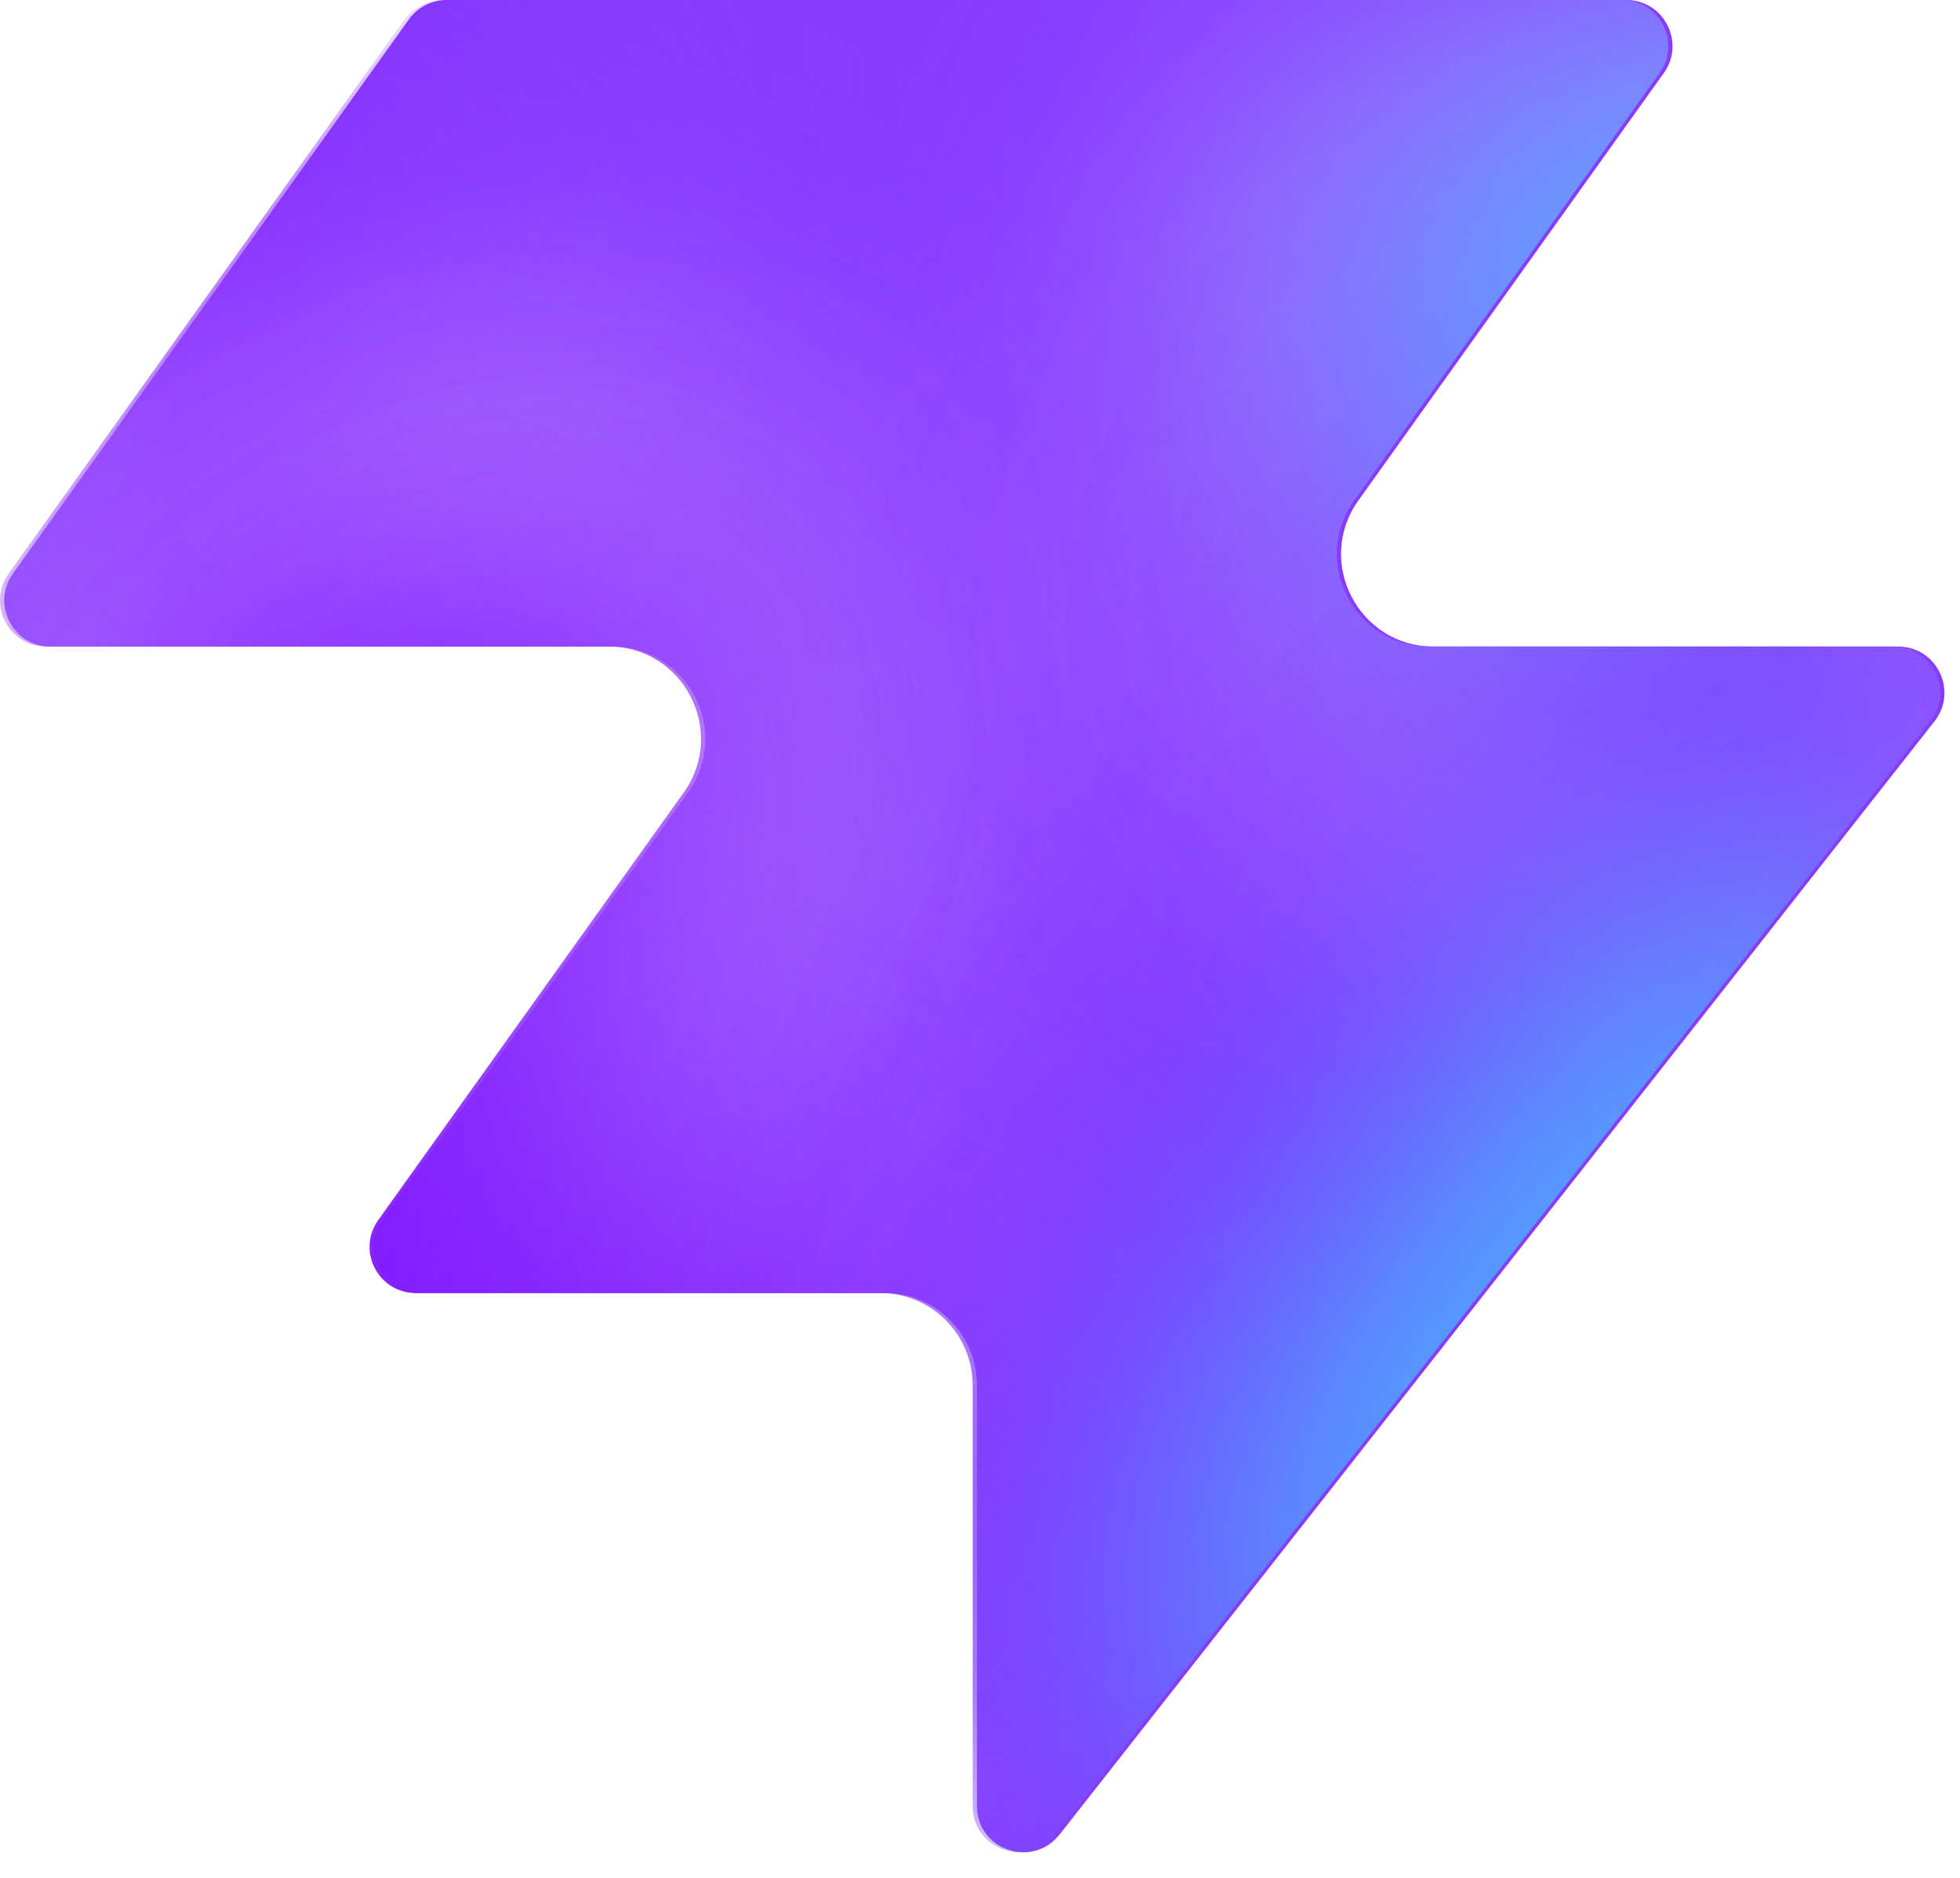
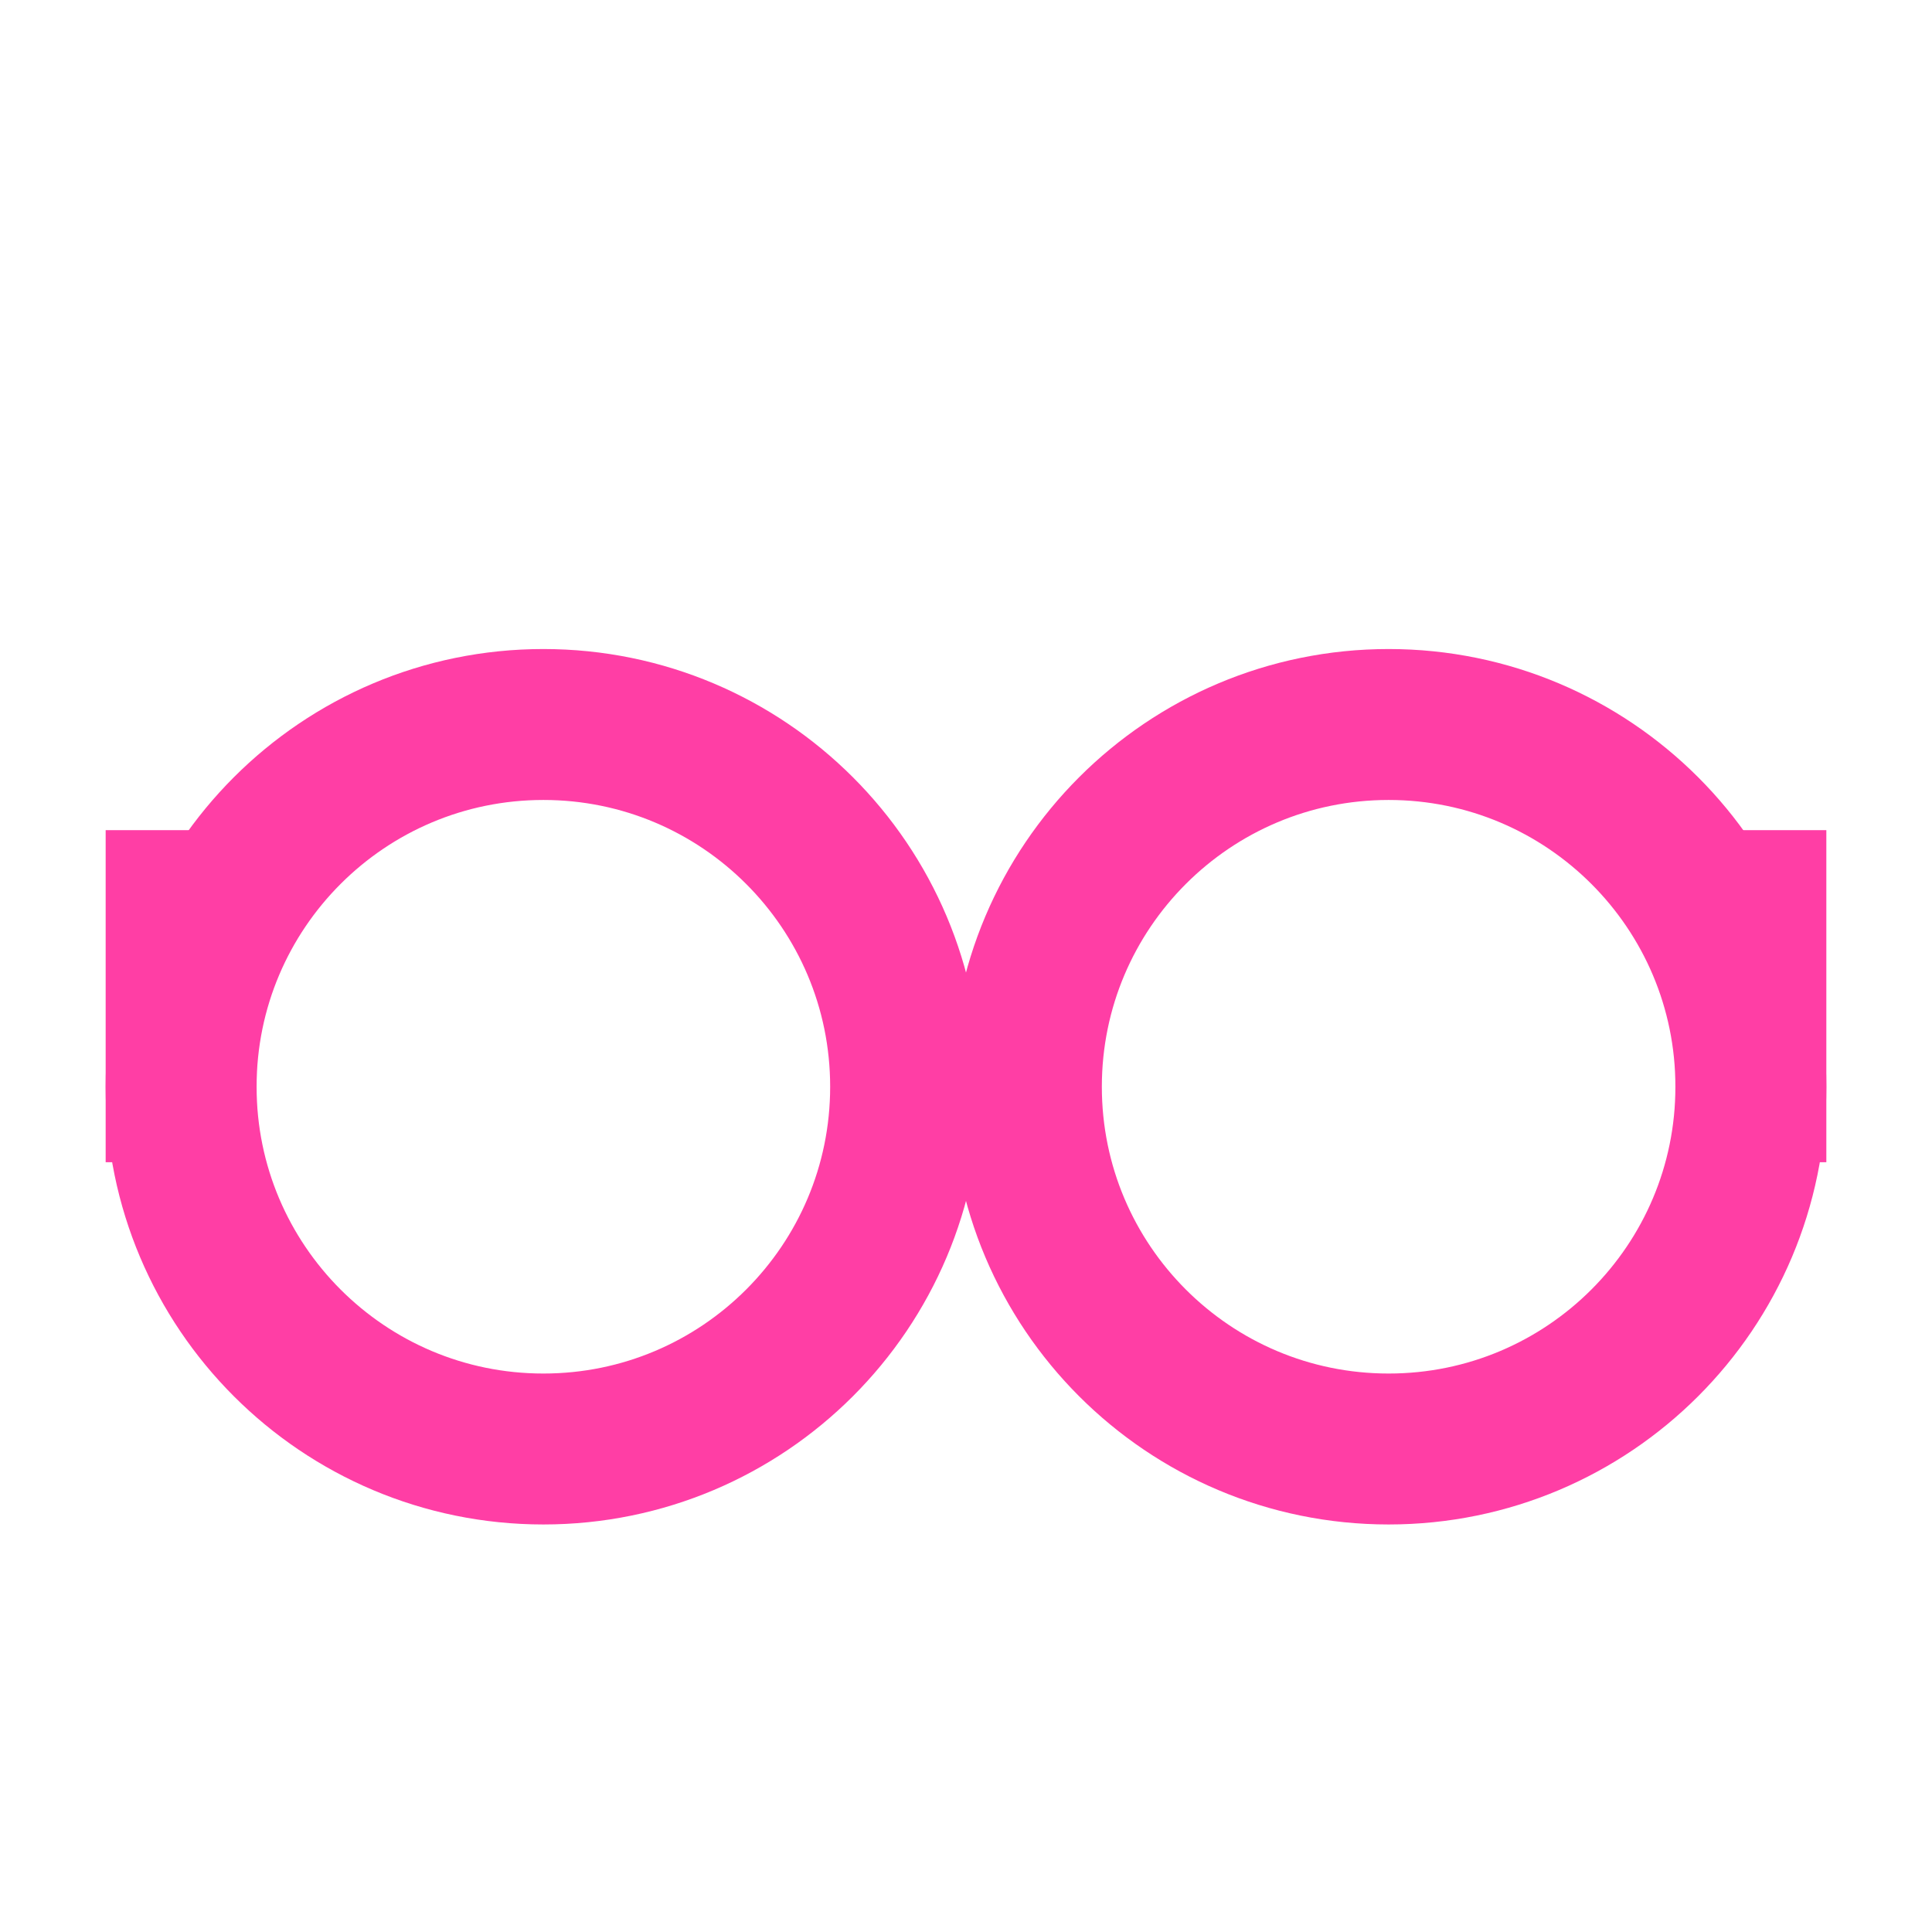
- <svg xmlns="http://www.w3.org/2000/svg" width="48" height="46" fill="none" viewBox="0 0 48 46">
-   <path fill="#863bff" d="M25.946 44.938c-.664.845-2.021.375-2.021-.698V33.937a2.26 2.26 0 0 0-2.262-2.262H10.287c-.92 0-1.456-1.04-.92-1.788l7.48-10.471c1.07-1.497 0-3.578-1.842-3.578H1.237c-.92 0-1.456-1.04-.92-1.788L10.013.474c.214-.297.556-.474.92-.474h28.894c.92 0 1.456 1.04.92 1.788l-7.48 10.471c-1.07 1.498 0 3.579 1.842 3.579h11.377c.943 0 1.473 1.088.89 1.83L25.947 44.94z" style="fill:#863bff;fill:color(display-p3 .525 .23 1);fill-opacity:1" />
-   <mask id="a" width="48" height="46" x="0" y="0" maskUnits="userSpaceOnUse" style="mask-type:alpha">
-     <path fill="#000" d="M25.842 44.938c-.664.844-2.021.375-2.021-.698V33.937a2.26 2.26 0 0 0-2.262-2.262H10.183c-.92 0-1.456-1.04-.92-1.788l7.48-10.471c1.07-1.498 0-3.579-1.842-3.579H1.133c-.92 0-1.456-1.04-.92-1.787L9.91.473c.214-.297.556-.474.92-.474h28.894c.92 0 1.456 1.04.92 1.788l-7.48 10.471c-1.07 1.498 0 3.578 1.842 3.578h11.377c.943 0 1.473 1.088.89 1.832L25.843 44.94z" style="fill:#000;fill-opacity:1" />
-   </mask>
-   <g mask="url(#a)">
-     <g filter="url(#b)">
-       <ellipse cx="5.508" cy="14.704" fill="#ede6ff" rx="5.508" ry="14.704" style="fill:#ede6ff;fill:color(display-p3 .927 .903 1);fill-opacity:1" transform="matrix(.00324 1 1 -.00324 -4.47 31.516)" />
-     </g>
-     <g filter="url(#c)">
-       <ellipse cx="10.399" cy="29.851" fill="#ede6ff" rx="10.399" ry="29.851" style="fill:#ede6ff;fill:color(display-p3 .927 .903 1);fill-opacity:1" transform="matrix(.00324 1 1 -.00324 -39.328 7.883)" />
-     </g>
-     <g filter="url(#d)">
-       <ellipse cx="5.508" cy="30.487" fill="#7e14ff" rx="5.508" ry="30.487" style="fill:#7e14ff;fill:color(display-p3 .492 .077 1);fill-opacity:1" transform="rotate(89.814 -25.913 -14.639)scale(1 -1)" />
-     </g>
-     <g filter="url(#e)">
-       <ellipse cx="5.508" cy="30.599" fill="#7e14ff" rx="5.508" ry="30.599" style="fill:#7e14ff;fill:color(display-p3 .492 .077 1);fill-opacity:1" transform="rotate(89.814 -32.644 -3.334)scale(1 -1)" />
-     </g>
-     <g filter="url(#f)">
-       <ellipse cx="5.508" cy="30.599" fill="#7e14ff" rx="5.508" ry="30.599" style="fill:#7e14ff;fill:color(display-p3 .492 .077 1);fill-opacity:1" transform="matrix(.00324 1 1 -.00324 -34.34 30.47)" />
-     </g>
-     <g filter="url(#g)">
-       <ellipse cx="14.072" cy="22.078" fill="#ede6ff" rx="14.072" ry="22.078" style="fill:#ede6ff;fill:color(display-p3 .927 .903 1);fill-opacity:1" transform="rotate(93.35 24.506 48.493)scale(-1 1)" />
-     </g>
-     <g filter="url(#h)">
-       <ellipse cx="3.47" cy="21.501" fill="#7e14ff" rx="3.47" ry="21.501" style="fill:#7e14ff;fill:color(display-p3 .492 .077 1);fill-opacity:1" transform="rotate(89.009 28.708 47.59)scale(-1 1)" />
-     </g>
-     <g filter="url(#i)">
-       <ellipse cx="3.47" cy="21.501" fill="#7e14ff" rx="3.47" ry="21.501" style="fill:#7e14ff;fill:color(display-p3 .492 .077 1);fill-opacity:1" transform="rotate(89.009 28.708 47.59)scale(-1 1)" />
-     </g>
-     <g filter="url(#j)">
-       <ellipse cx=".387" cy="8.972" fill="#7e14ff" rx="4.407" ry="29.108" style="fill:#7e14ff;fill:color(display-p3 .492 .077 1);fill-opacity:1" transform="rotate(39.51 .387 8.972)" />
-     </g>
-     <g filter="url(#k)">
-       <ellipse cx="47.523" cy="-6.092" fill="#7e14ff" rx="4.407" ry="29.108" style="fill:#7e14ff;fill:color(display-p3 .492 .077 1);fill-opacity:1" transform="rotate(37.892 47.523 -6.092)" />
-     </g>
-     <g filter="url(#l)">
-       <ellipse cx="41.412" cy="6.333" fill="#47bfff" rx="5.971" ry="9.665" style="fill:#47bfff;fill:color(display-p3 .28 .748 1);fill-opacity:1" transform="rotate(37.892 41.412 6.333)" />
-     </g>
-     <g filter="url(#m)">
-       <ellipse cx="-1.879" cy="38.332" fill="#7e14ff" rx="4.407" ry="29.108" style="fill:#7e14ff;fill:color(display-p3 .492 .077 1);fill-opacity:1" transform="rotate(37.892 -1.88 38.332)" />
-     </g>
-     <g filter="url(#n)">
-       <ellipse cx="-1.879" cy="38.332" fill="#7e14ff" rx="4.407" ry="29.108" style="fill:#7e14ff;fill:color(display-p3 .492 .077 1);fill-opacity:1" transform="rotate(37.892 -1.88 38.332)" />
-     </g>
-     <g filter="url(#o)">
-       <ellipse cx="35.651" cy="29.907" fill="#7e14ff" rx="4.407" ry="29.108" style="fill:#7e14ff;fill:color(display-p3 .492 .077 1);fill-opacity:1" transform="rotate(37.892 35.651 29.907)" />
-     </g>
-     <g filter="url(#p)">
-       <ellipse cx="38.418" cy="32.4" fill="#47bfff" rx="5.971" ry="15.297" style="fill:#47bfff;fill:color(display-p3 .28 .748 1);fill-opacity:1" transform="rotate(37.892 38.418 32.4)" />
-     </g>
-   </g>
-   <defs>
-     <filter id="b" width="60.045" height="41.654" x="-19.77" y="16.149" color-interpolation-filters="sRGB" filterUnits="userSpaceOnUse">
-       <feFlood flood-opacity="0" result="BackgroundImageFix" />
-       <feBlend in="SourceGraphic" in2="BackgroundImageFix" result="shape" />
-       <feGaussianBlur result="effect1_foregroundBlur_2002_17158" stdDeviation="7.659" />
-     </filter>
-     <filter id="c" width="90.34" height="51.437" x="-54.613" y="-7.533" color-interpolation-filters="sRGB" filterUnits="userSpaceOnUse">
-       <feFlood flood-opacity="0" result="BackgroundImageFix" />
-       <feBlend in="SourceGraphic" in2="BackgroundImageFix" result="shape" />
-       <feGaussianBlur result="effect1_foregroundBlur_2002_17158" stdDeviation="7.659" />
-     </filter>
-     <filter id="d" width="79.355" height="29.4" x="-49.64" y="2.03" color-interpolation-filters="sRGB" filterUnits="userSpaceOnUse">
-       <feFlood flood-opacity="0" result="BackgroundImageFix" />
-       <feBlend in="SourceGraphic" in2="BackgroundImageFix" result="shape" />
-       <feGaussianBlur result="effect1_foregroundBlur_2002_17158" stdDeviation="4.596" />
-     </filter>
-     <filter id="e" width="79.579" height="29.4" x="-45.045" y="20.029" color-interpolation-filters="sRGB" filterUnits="userSpaceOnUse">
-       <feFlood flood-opacity="0" result="BackgroundImageFix" />
-       <feBlend in="SourceGraphic" in2="BackgroundImageFix" result="shape" />
-       <feGaussianBlur result="effect1_foregroundBlur_2002_17158" stdDeviation="4.596" />
-     </filter>
-     <filter id="f" width="79.579" height="29.4" x="-43.513" y="21.178" color-interpolation-filters="sRGB" filterUnits="userSpaceOnUse">
-       <feFlood flood-opacity="0" result="BackgroundImageFix" />
-       <feBlend in="SourceGraphic" in2="BackgroundImageFix" result="shape" />
-       <feGaussianBlur result="effect1_foregroundBlur_2002_17158" stdDeviation="4.596" />
-     </filter>
-     <filter id="g" width="74.749" height="58.852" x="15.756" y="-17.901" color-interpolation-filters="sRGB" filterUnits="userSpaceOnUse">
-       <feFlood flood-opacity="0" result="BackgroundImageFix" />
-       <feBlend in="SourceGraphic" in2="BackgroundImageFix" result="shape" />
-       <feGaussianBlur result="effect1_foregroundBlur_2002_17158" stdDeviation="7.659" />
-     </filter>
-     <filter id="h" width="61.377" height="25.362" x="23.548" y="2.284" color-interpolation-filters="sRGB" filterUnits="userSpaceOnUse">
-       <feFlood flood-opacity="0" result="BackgroundImageFix" />
-       <feBlend in="SourceGraphic" in2="BackgroundImageFix" result="shape" />
-       <feGaussianBlur result="effect1_foregroundBlur_2002_17158" stdDeviation="4.596" />
-     </filter>
-     <filter id="i" width="61.377" height="25.362" x="23.548" y="2.284" color-interpolation-filters="sRGB" filterUnits="userSpaceOnUse">
-       <feFlood flood-opacity="0" result="BackgroundImageFix" />
-       <feBlend in="SourceGraphic" in2="BackgroundImageFix" result="shape" />
-       <feGaussianBlur result="effect1_foregroundBlur_2002_17158" stdDeviation="4.596" />
-     </filter>
-     <filter id="j" width="56.045" height="63.649" x="-27.636" y="-22.853" color-interpolation-filters="sRGB" filterUnits="userSpaceOnUse">
-       <feFlood flood-opacity="0" result="BackgroundImageFix" />
-       <feBlend in="SourceGraphic" in2="BackgroundImageFix" result="shape" />
-       <feGaussianBlur result="effect1_foregroundBlur_2002_17158" stdDeviation="4.596" />
-     </filter>
-     <filter id="k" width="54.814" height="64.646" x="20.116" y="-38.415" color-interpolation-filters="sRGB" filterUnits="userSpaceOnUse">
-       <feFlood flood-opacity="0" result="BackgroundImageFix" />
-       <feBlend in="SourceGraphic" in2="BackgroundImageFix" result="shape" />
-       <feGaussianBlur result="effect1_foregroundBlur_2002_17158" stdDeviation="4.596" />
-     </filter>
-     <filter id="l" width="33.541" height="35.313" x="24.641" y="-11.323" color-interpolation-filters="sRGB" filterUnits="userSpaceOnUse">
-       <feFlood flood-opacity="0" result="BackgroundImageFix" />
-       <feBlend in="SourceGraphic" in2="BackgroundImageFix" result="shape" />
-       <feGaussianBlur result="effect1_foregroundBlur_2002_17158" stdDeviation="4.596" />
-     </filter>
-     <filter id="m" width="54.814" height="64.646" x="-29.286" y="6.009" color-interpolation-filters="sRGB" filterUnits="userSpaceOnUse">
-       <feFlood flood-opacity="0" result="BackgroundImageFix" />
-       <feBlend in="SourceGraphic" in2="BackgroundImageFix" result="shape" />
-       <feGaussianBlur result="effect1_foregroundBlur_2002_17158" stdDeviation="4.596" />
-     </filter>
-     <filter id="n" width="54.814" height="64.646" x="-29.286" y="6.009" color-interpolation-filters="sRGB" filterUnits="userSpaceOnUse">
-       <feFlood flood-opacity="0" result="BackgroundImageFix" />
-       <feBlend in="SourceGraphic" in2="BackgroundImageFix" result="shape" />
-       <feGaussianBlur result="effect1_foregroundBlur_2002_17158" stdDeviation="4.596" />
-     </filter>
-     <filter id="o" width="54.814" height="64.646" x="8.244" y="-2.416" color-interpolation-filters="sRGB" filterUnits="userSpaceOnUse">
-       <feFlood flood-opacity="0" result="BackgroundImageFix" />
-       <feBlend in="SourceGraphic" in2="BackgroundImageFix" result="shape" />
-       <feGaussianBlur result="effect1_foregroundBlur_2002_17158" stdDeviation="4.596" />
-     </filter>
-     <filter id="p" width="39.409" height="43.623" x="18.713" y="10.588" color-interpolation-filters="sRGB" filterUnits="userSpaceOnUse">
-       <feFlood flood-opacity="0" result="BackgroundImageFix" />
-       <feBlend in="SourceGraphic" in2="BackgroundImageFix" result="shape" />
-       <feGaussianBlur result="effect1_foregroundBlur_2002_17158" stdDeviation="4.596" />
-     </filter>
-   </defs>
+ <svg xmlns="http://www.w3.org/2000/svg" viewBox="0 0 32 32">
+   <circle cx="9" cy="18" r="6" fill="none" stroke="#ff3ea5" stroke-width="2.5" />
+   <circle cx="23" cy="18" r="6" fill="none" stroke="#ff3ea5" stroke-width="2.5" />
+   <line x1="15" y1="18" x2="17" y2="18" stroke="#ff3ea5" stroke-width="2.5" />
+   <line x1="3" y1="15" x2="3" y2="18" stroke="#ff3ea5" stroke-width="2.5" stroke-linecap="square" />
+   <line x1="29" y1="15" x2="29" y2="18" stroke="#ff3ea5" stroke-width="2.5" stroke-linecap="square" />
</svg>
